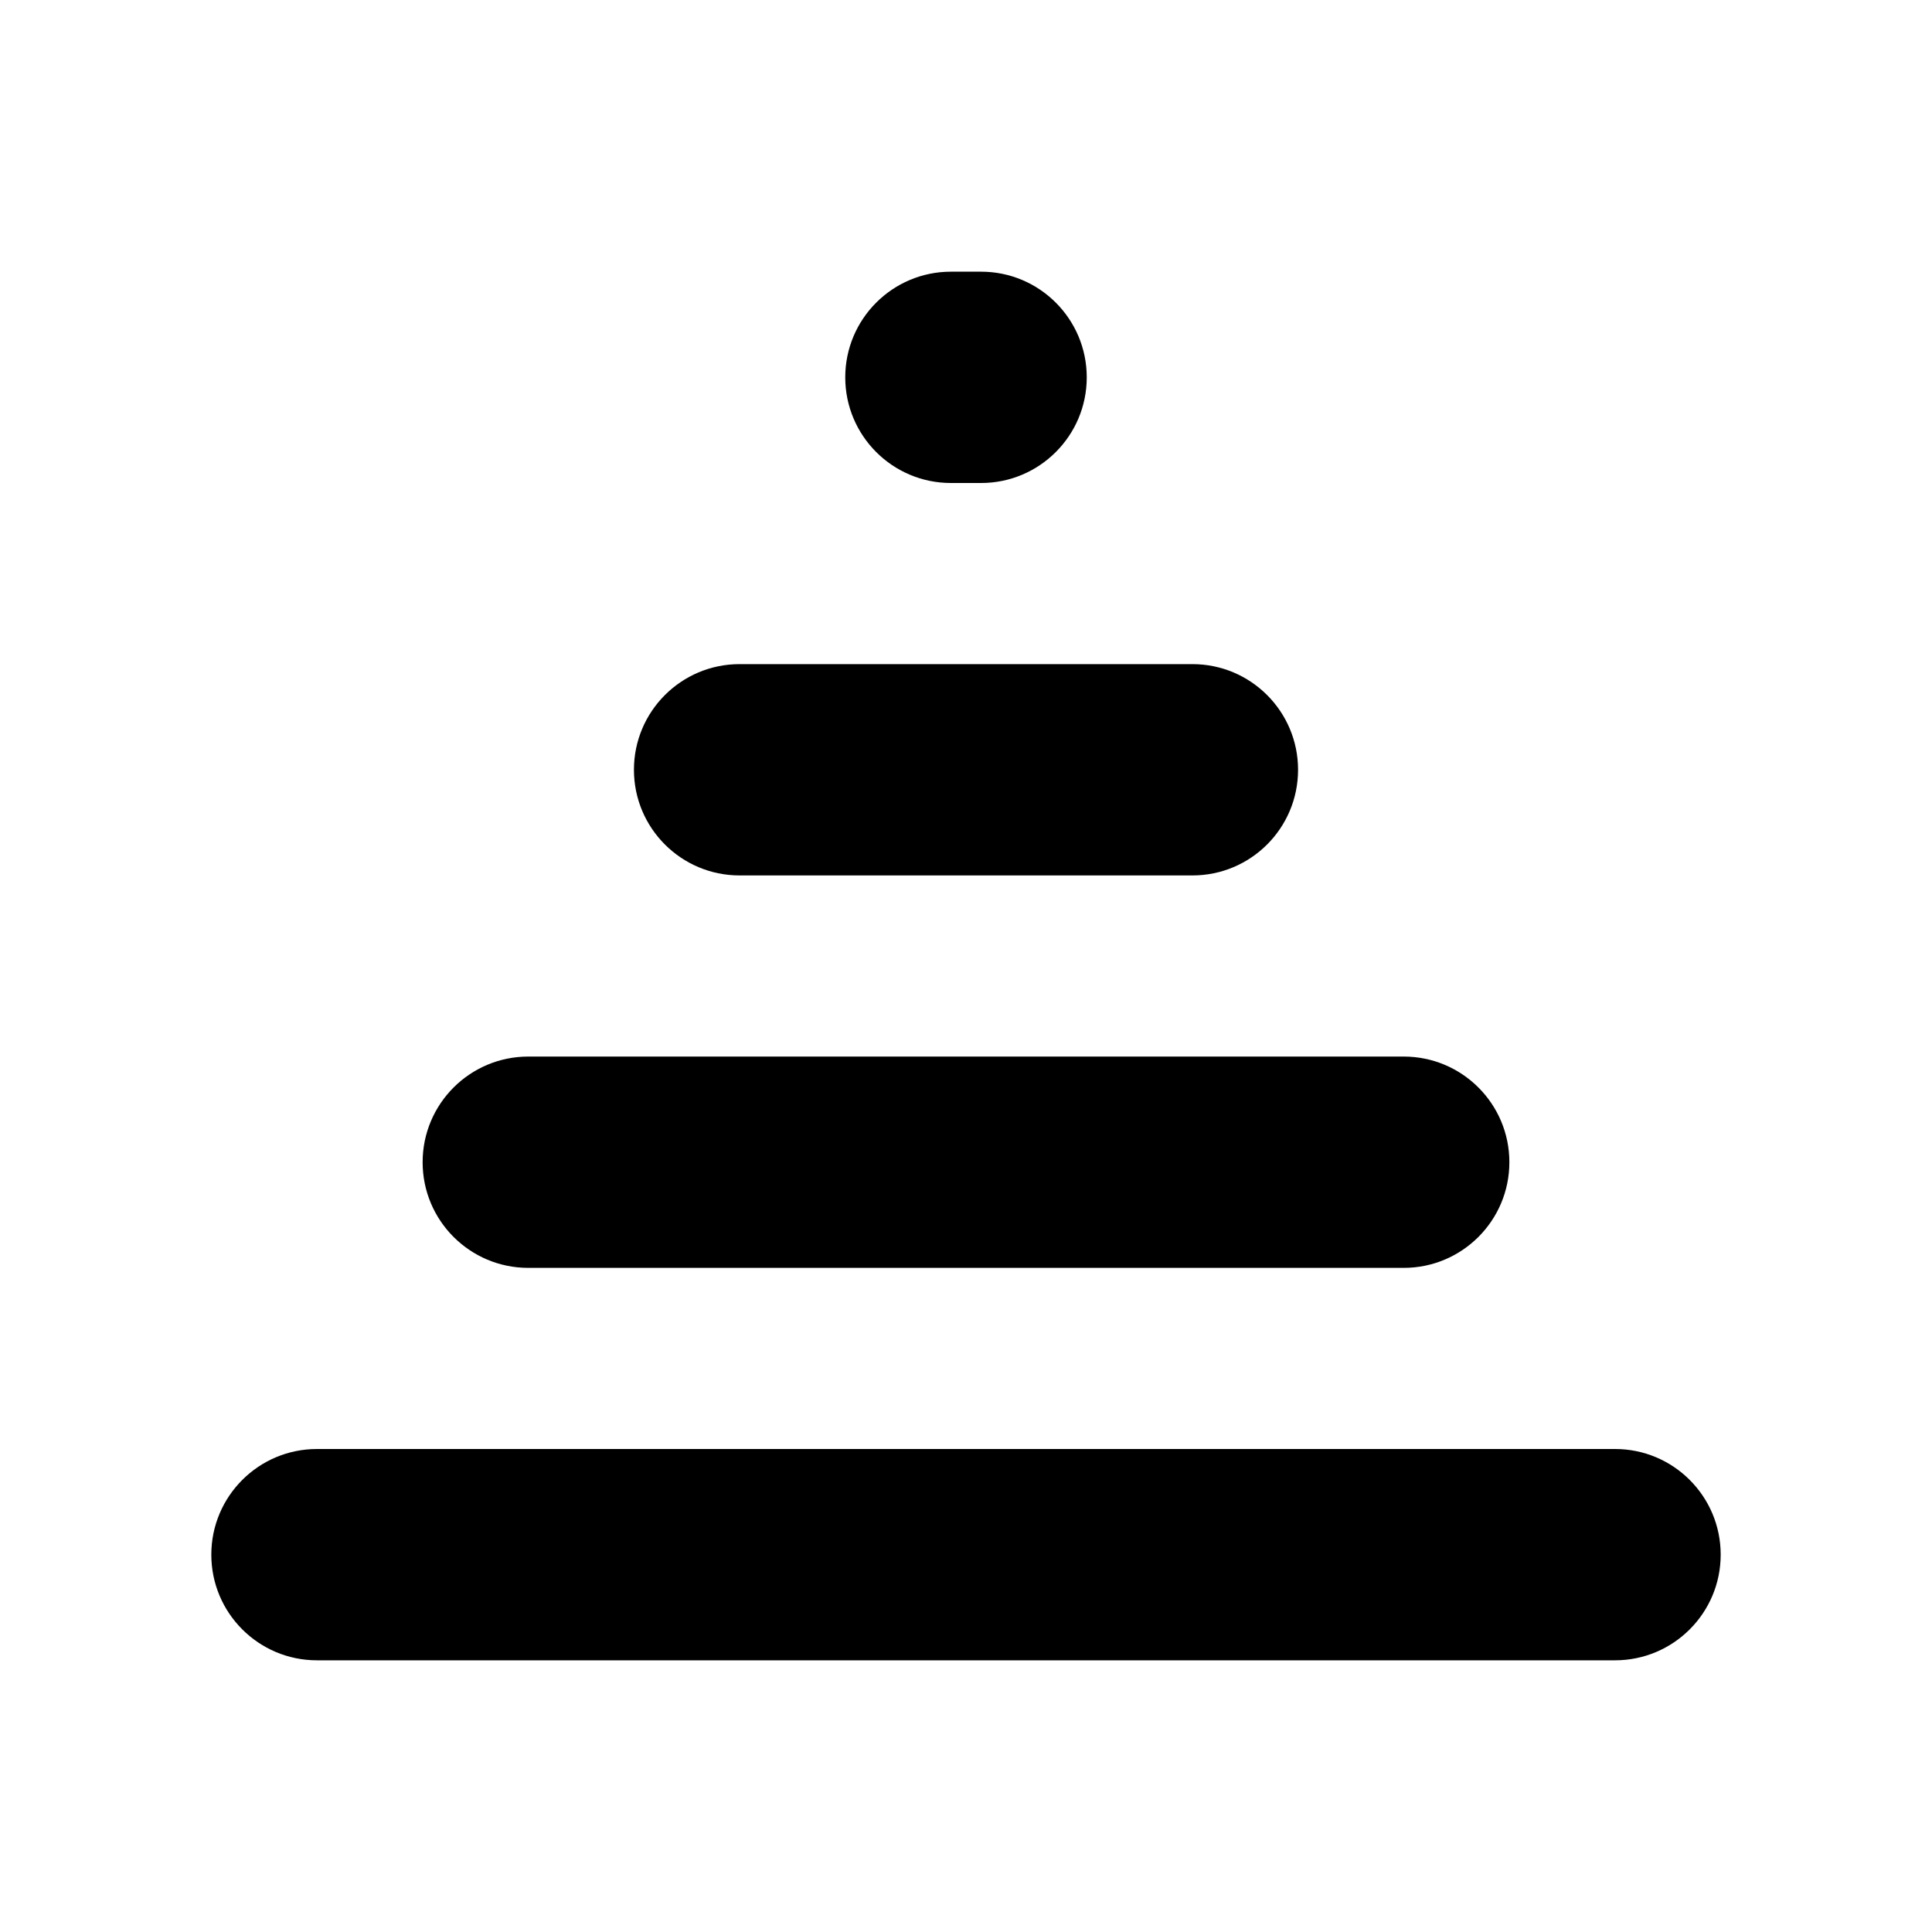
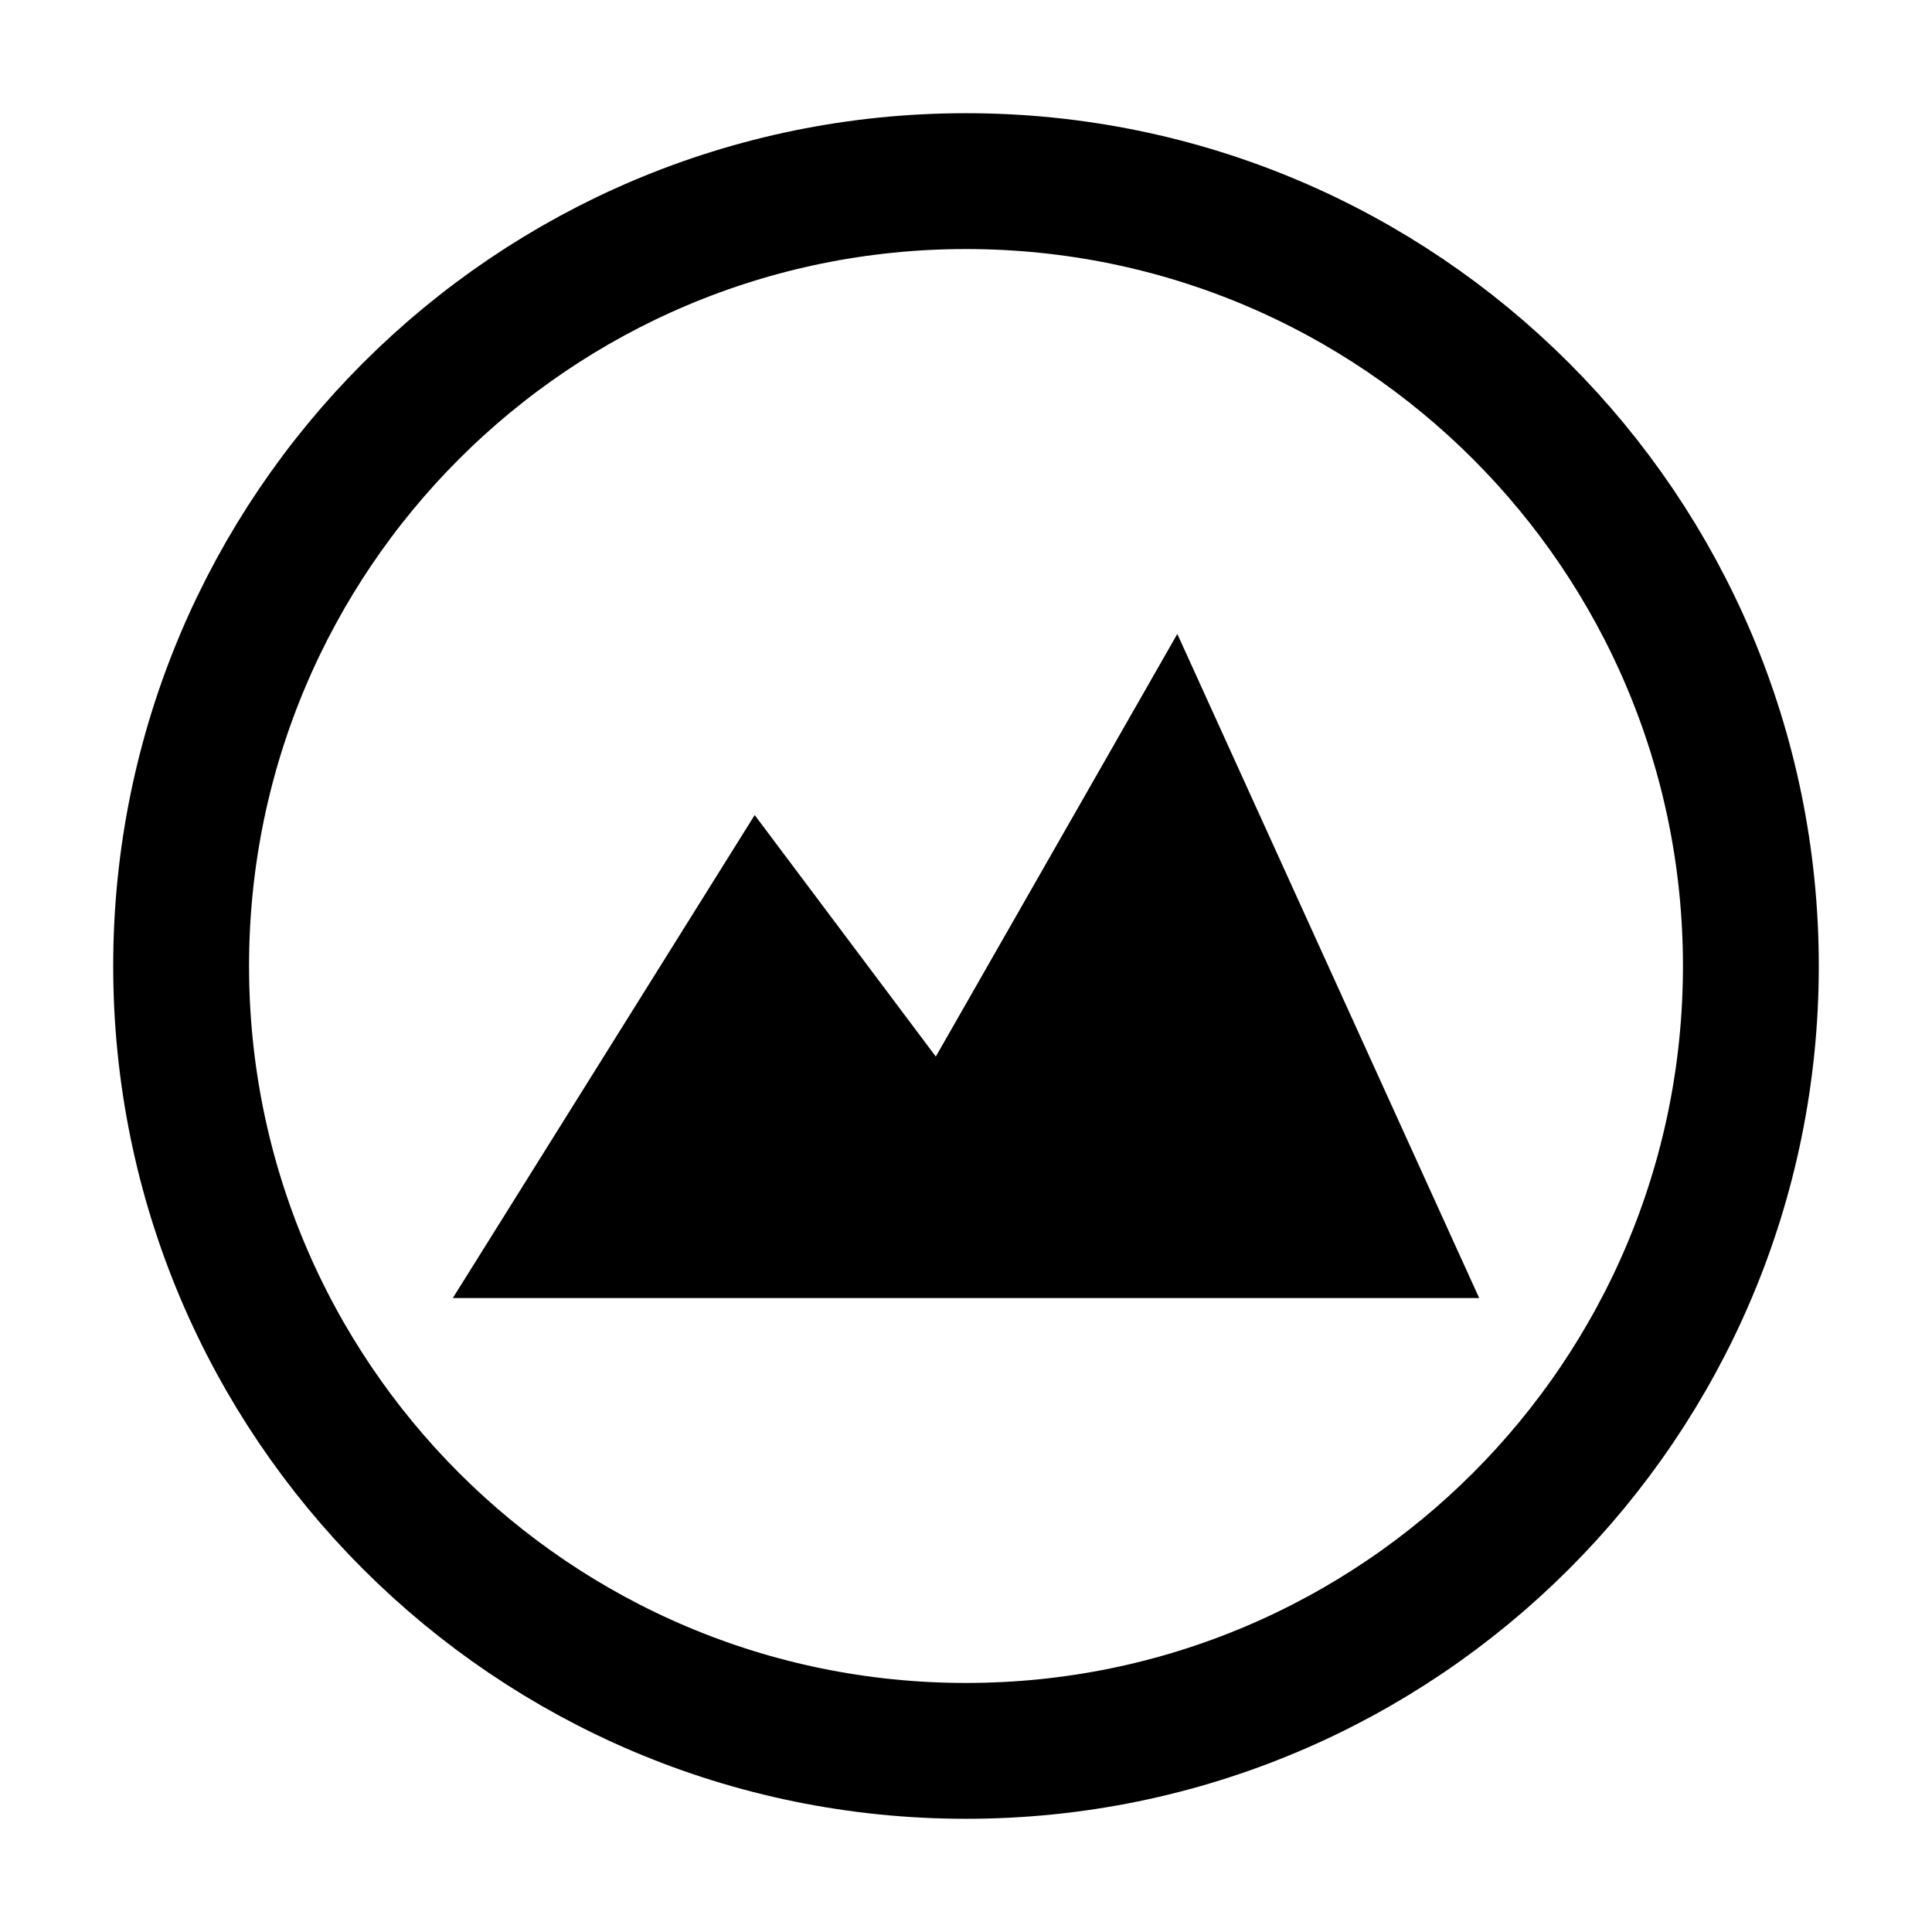
<svg xmlns="http://www.w3.org/2000/svg" viewBox="0 0 64 64" role="img" aria-label="Anabasis">
-   <g fill="currentColor">
-     <rect x="28" y="9" width="8" height="7" rx="3.5" />
-     <rect x="21" y="22" width="22" height="7" rx="3.5" />
-     <rect x="14" y="35" width="36" height="7" rx="3.5" />
-     <rect x="7" y="48" width="50" height="7" rx="3.5" />
-   </g>
+   <circle cx="32" cy="32" r="26" fill="none" stroke="currentColor" stroke-width="4.5" />
+   <path d="M15 43 L25 27 L31 35 L39 21 L49 43 Z" fill="currentColor" />
</svg>
